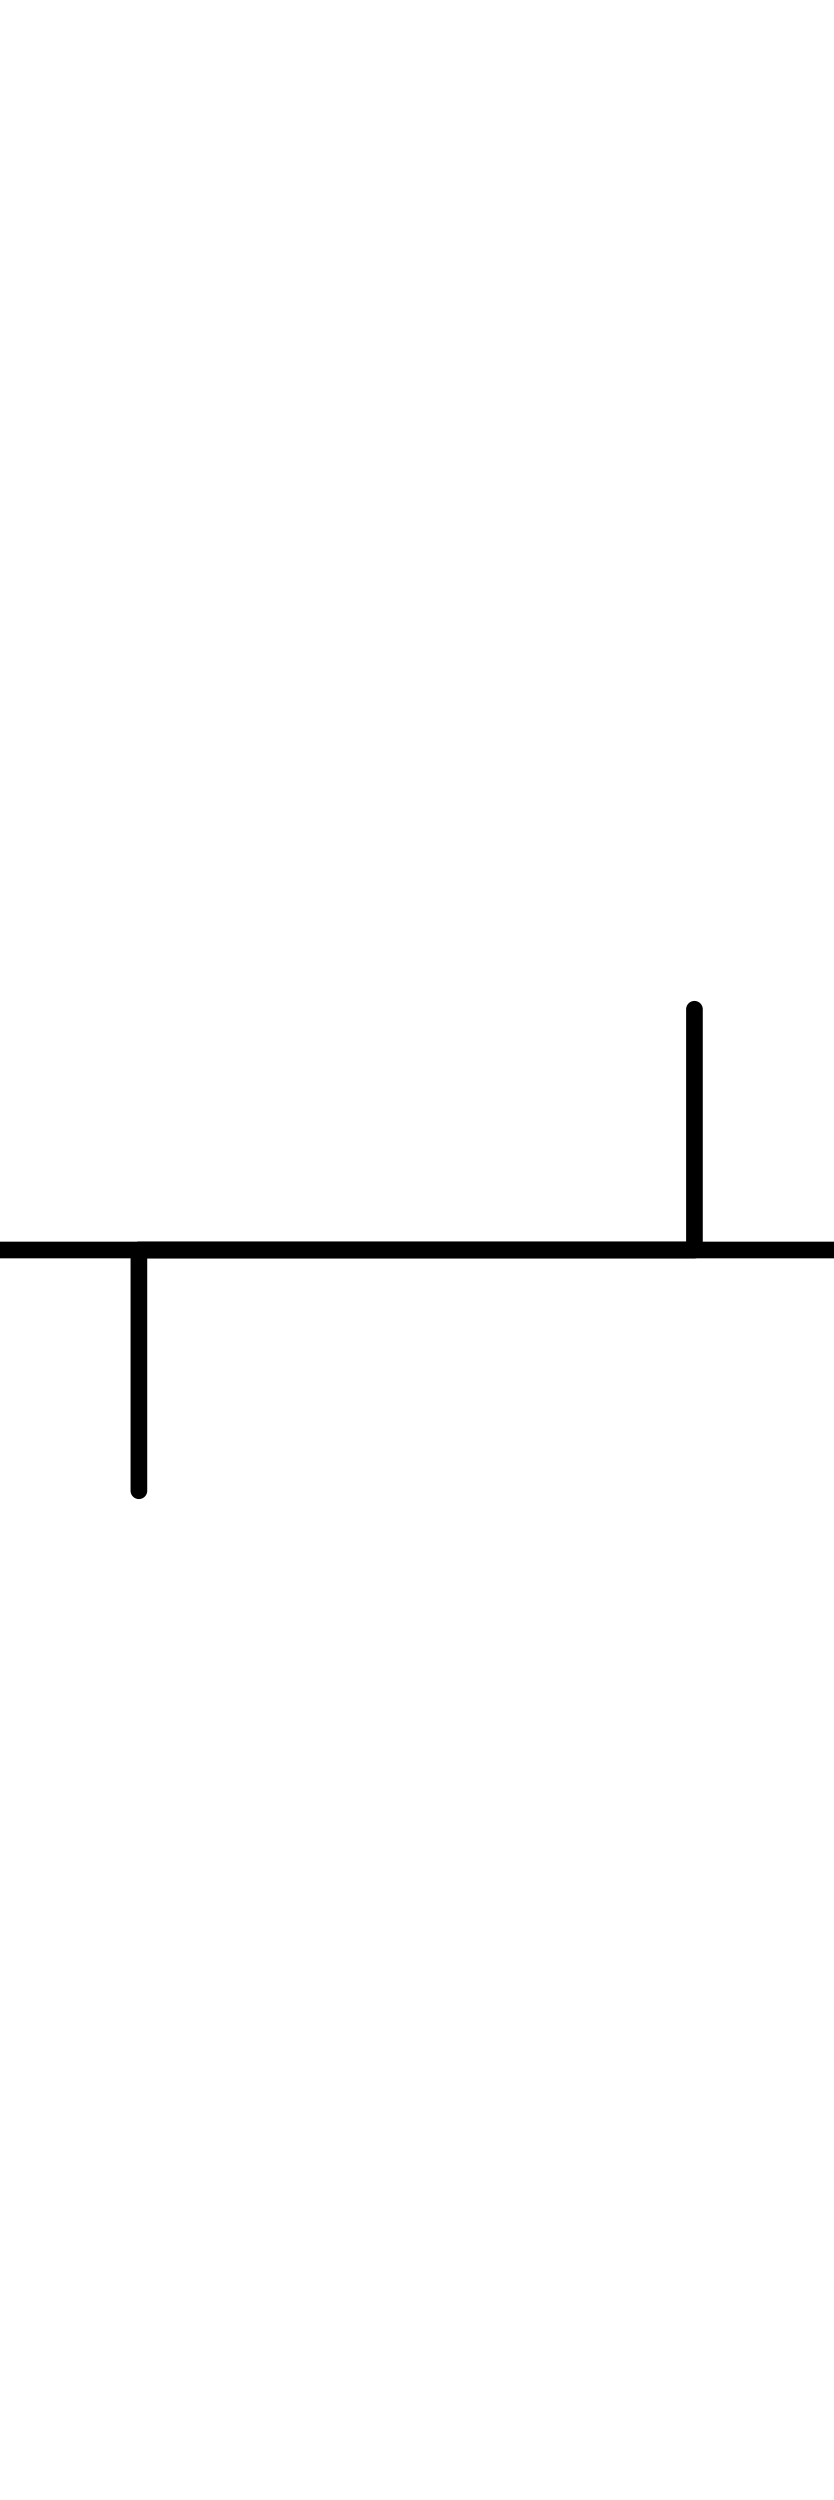
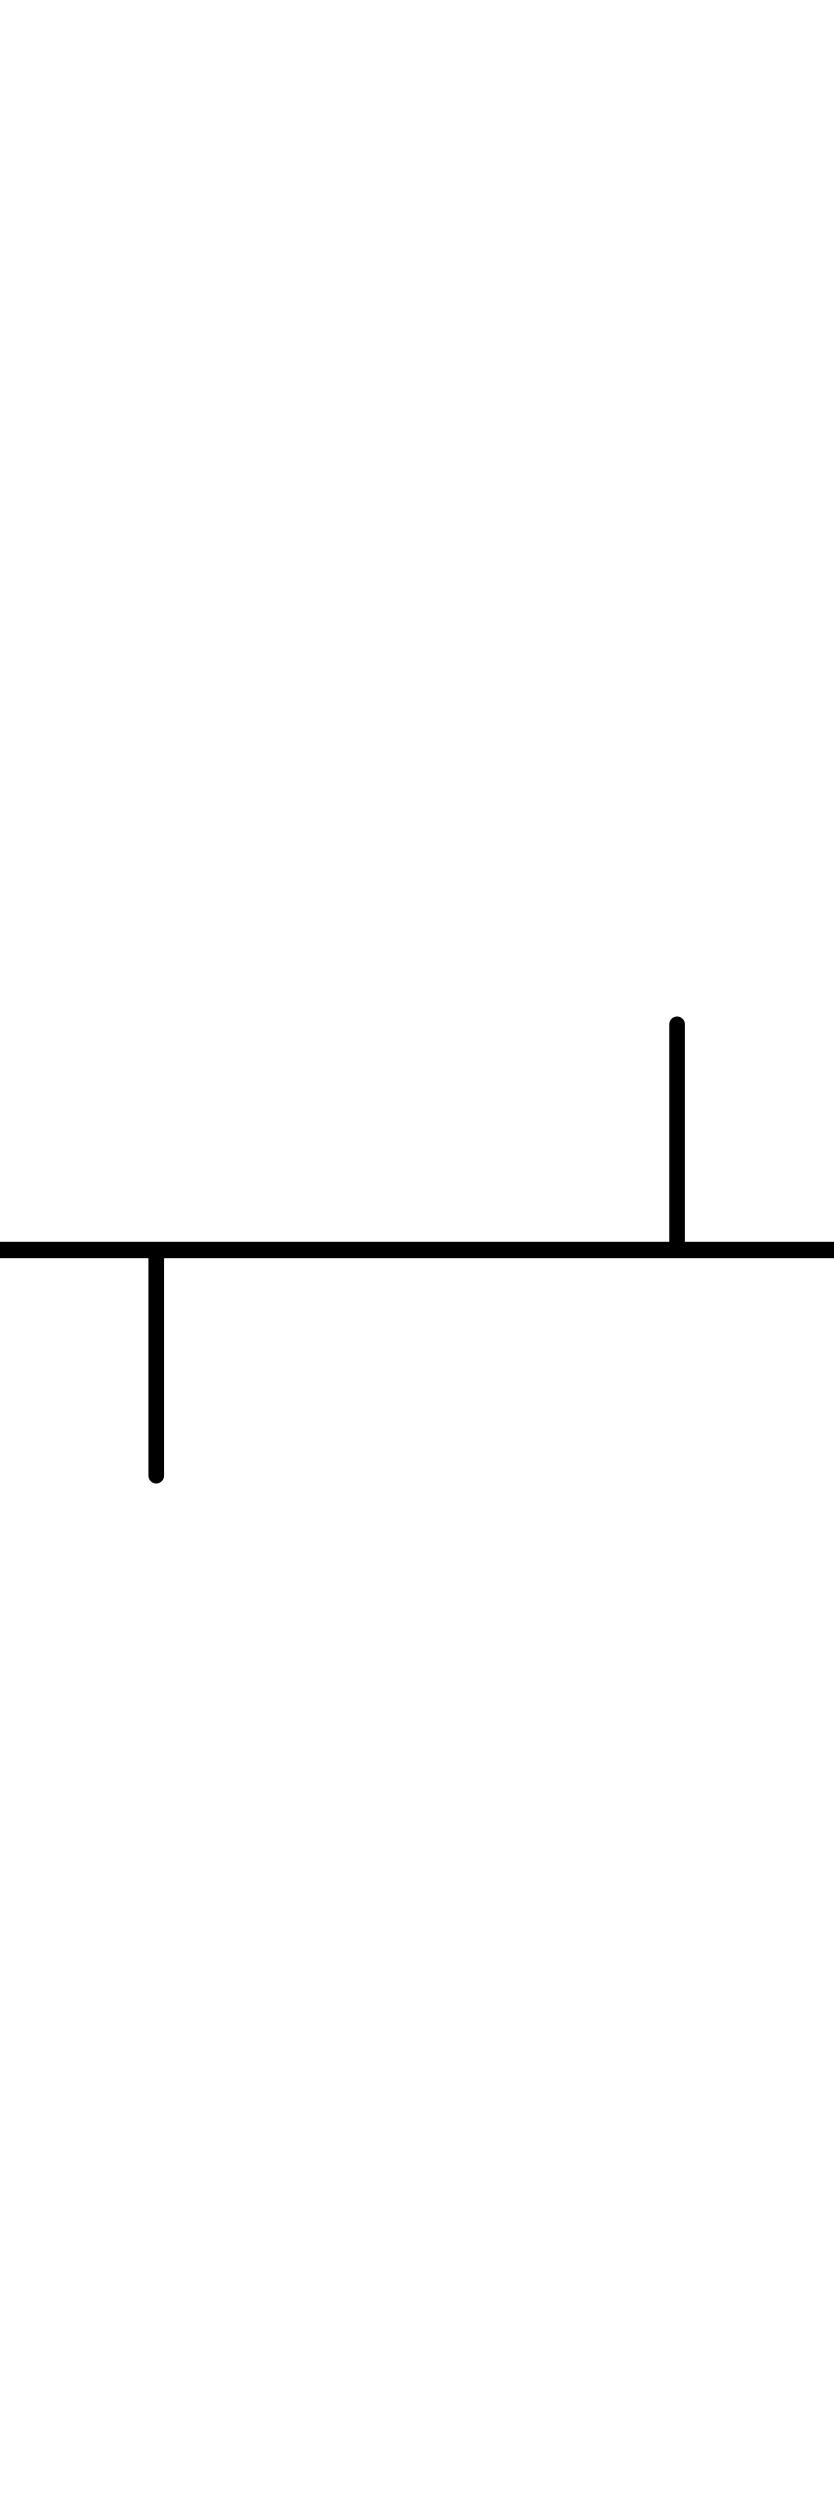
- <svg xmlns="http://www.w3.org/2000/svg" viewBox="0 0 45 135" version="1.1" xml:space="preserve" x="0px" y="0px" width="0.5in" height="1.5in" id="svg2">
+ <svg xmlns="http://www.w3.org/2000/svg" viewBox="0 0 48 144" version="1.1" xml:space="preserve" x="0px" y="0px" width="48" height="144" id="svg2">
  <defs id="defs4">
    <style type="text/css" id="style6">
      path,circle {
        stroke:#000000;
        stroke-width: 3;
        stroke-linecap: round;
        stroke-linejoin: round;
        fill: none
      }</style>
  </defs>
-   <path d="m 37.5,54.5 v 13 H 7.5 v 13" id="path8" style="fill:none;stroke:#000000;stroke-width:0.9;stroke-linecap:round;stroke-linejoin:round;stroke-dasharray:none" />
-   <path style="fill:none;stroke:#000000;stroke-width:0.9;stroke-linecap:butt;stroke-linejoin:miter;stroke-miterlimit:4;stroke-dasharray:none;stroke-opacity:1" d="m -0.668,67.5 c 50.688,0 46.266,0 46.266,0" id="path1815" />
+   <path d="M 39,59 V 72 H 9 v 13" id="path8" style="fill:none;stroke:#000000;stroke-width:0.9;stroke-linecap:round;stroke-linejoin:round;stroke-dasharray:none" />
+   <path style="fill:none;stroke:#000000;stroke-width:0.947;stroke-linecap:butt;stroke-linejoin:miter;stroke-miterlimit:4;stroke-dasharray:none;stroke-opacity:1" d="M -1.67,72 C 54.459,72 49.562,72 49.562,72" id="path1815" />
</svg>
